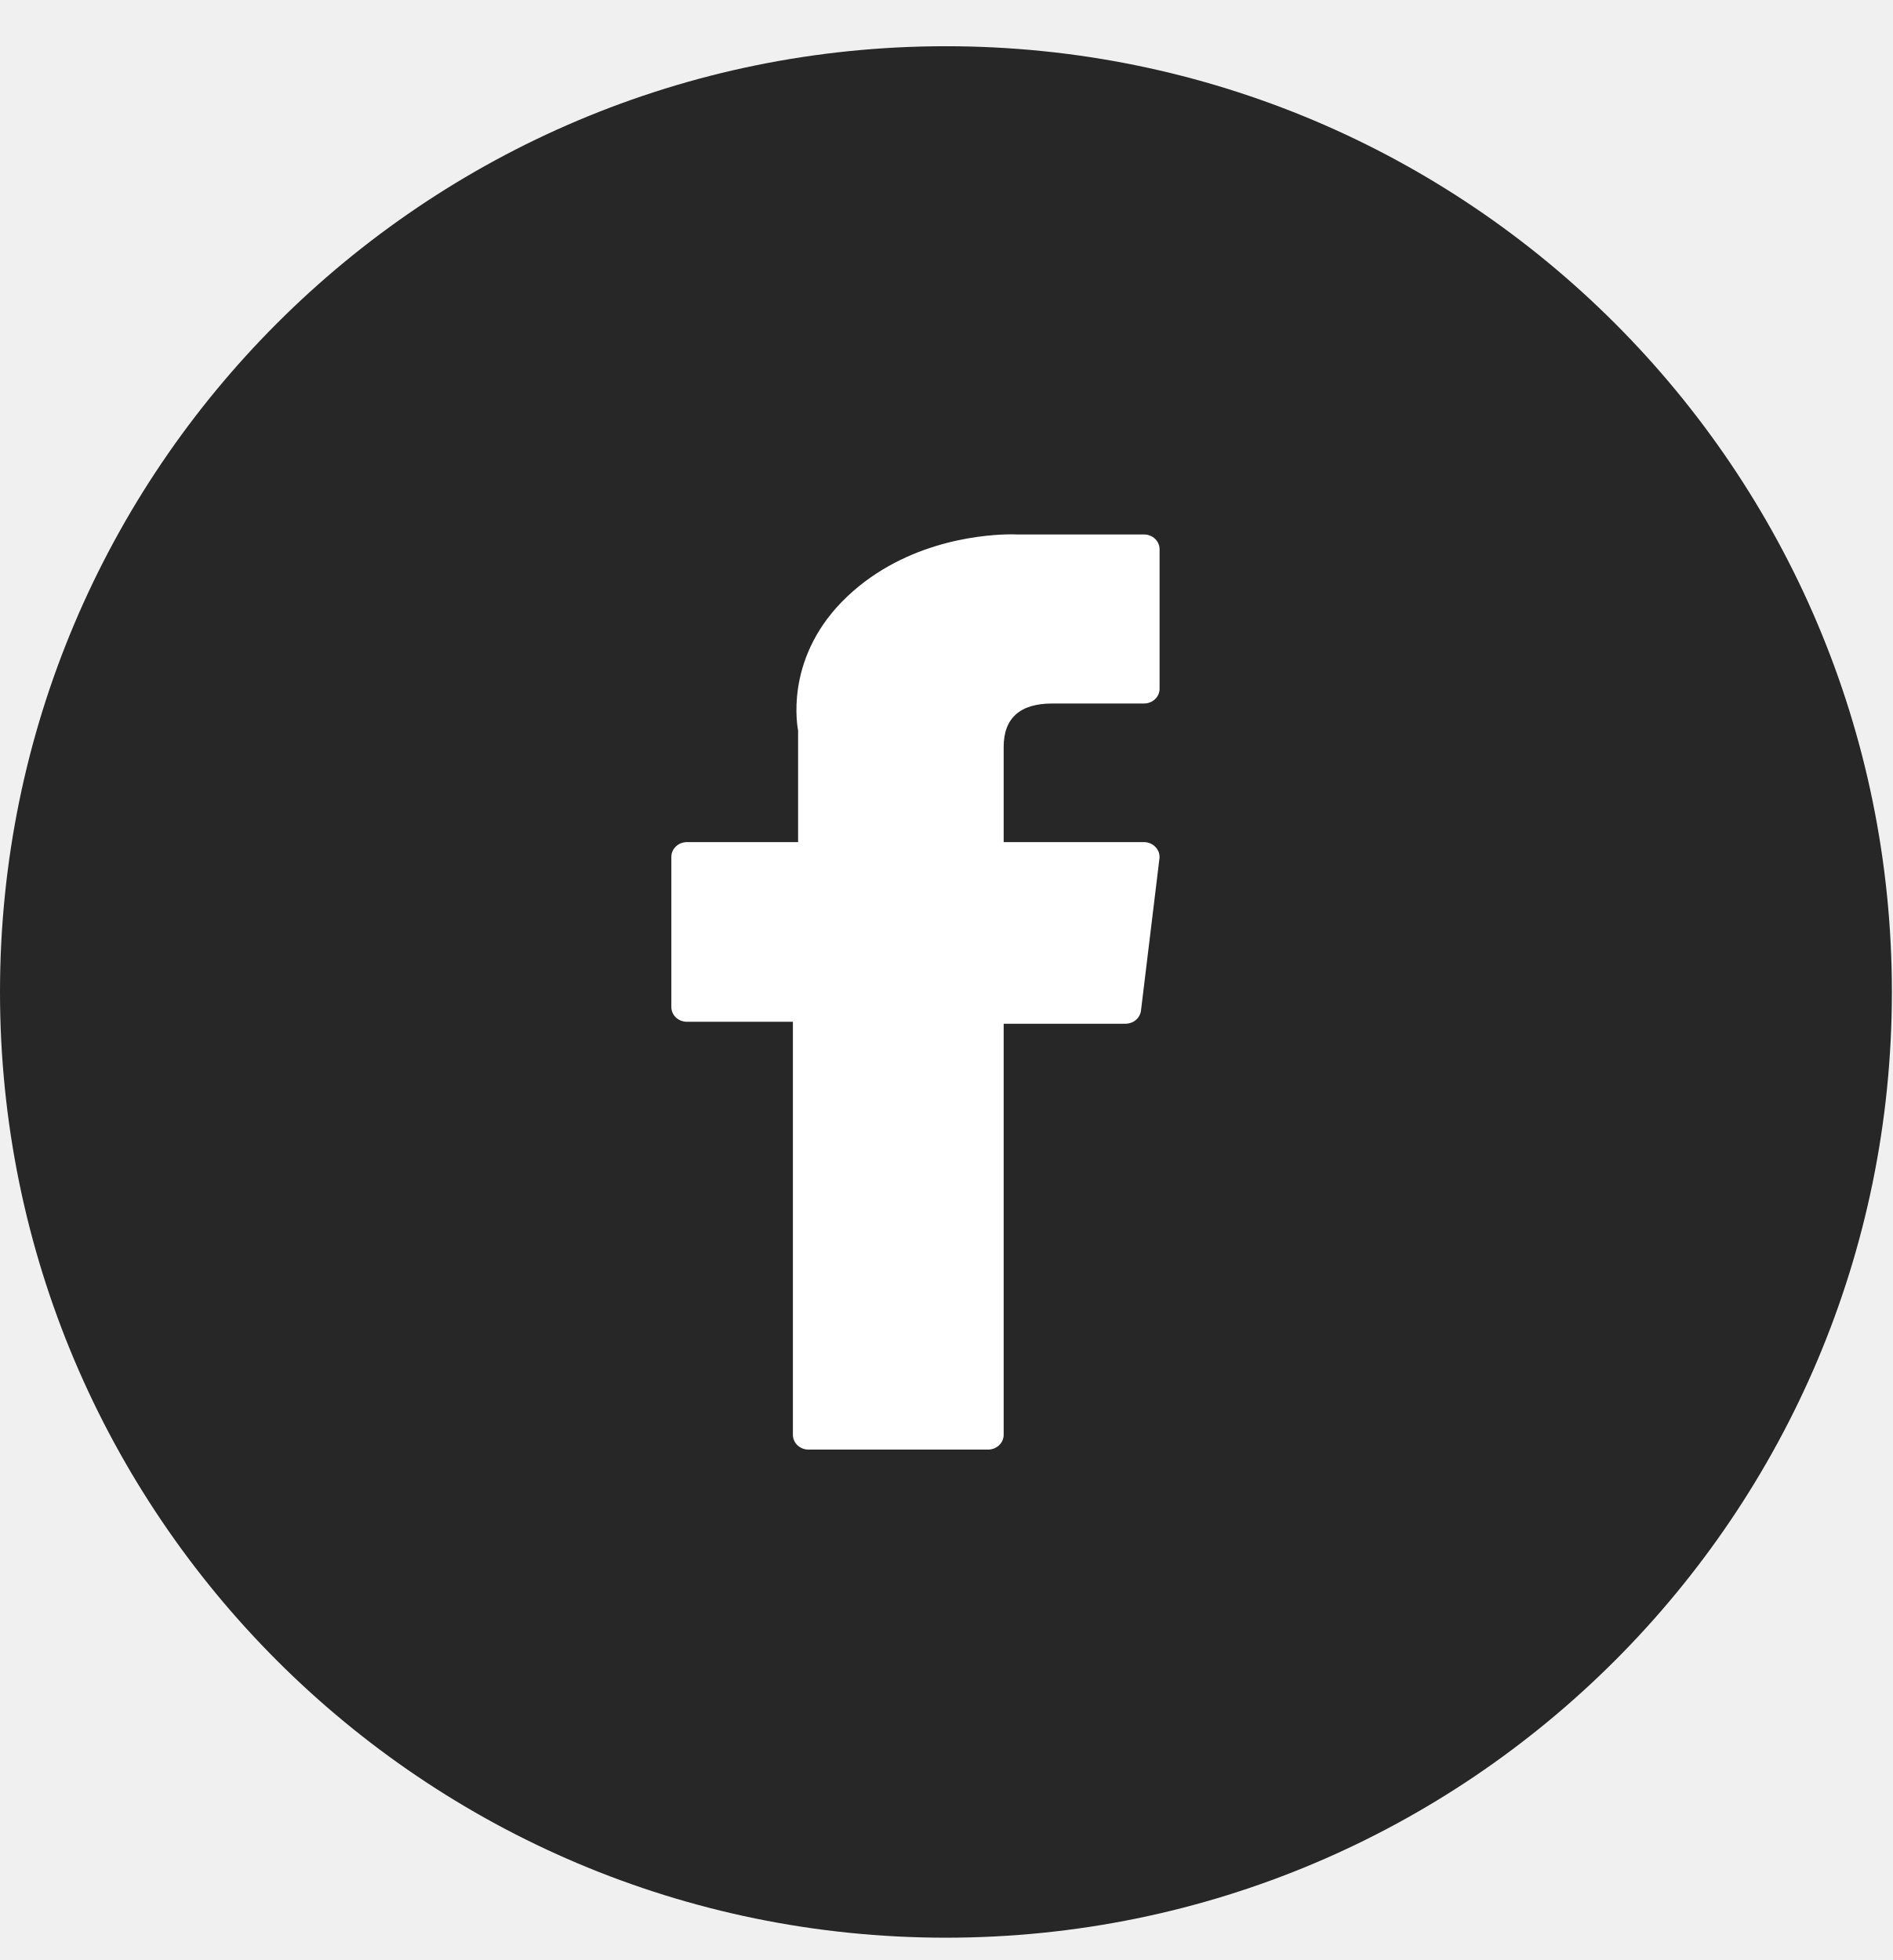
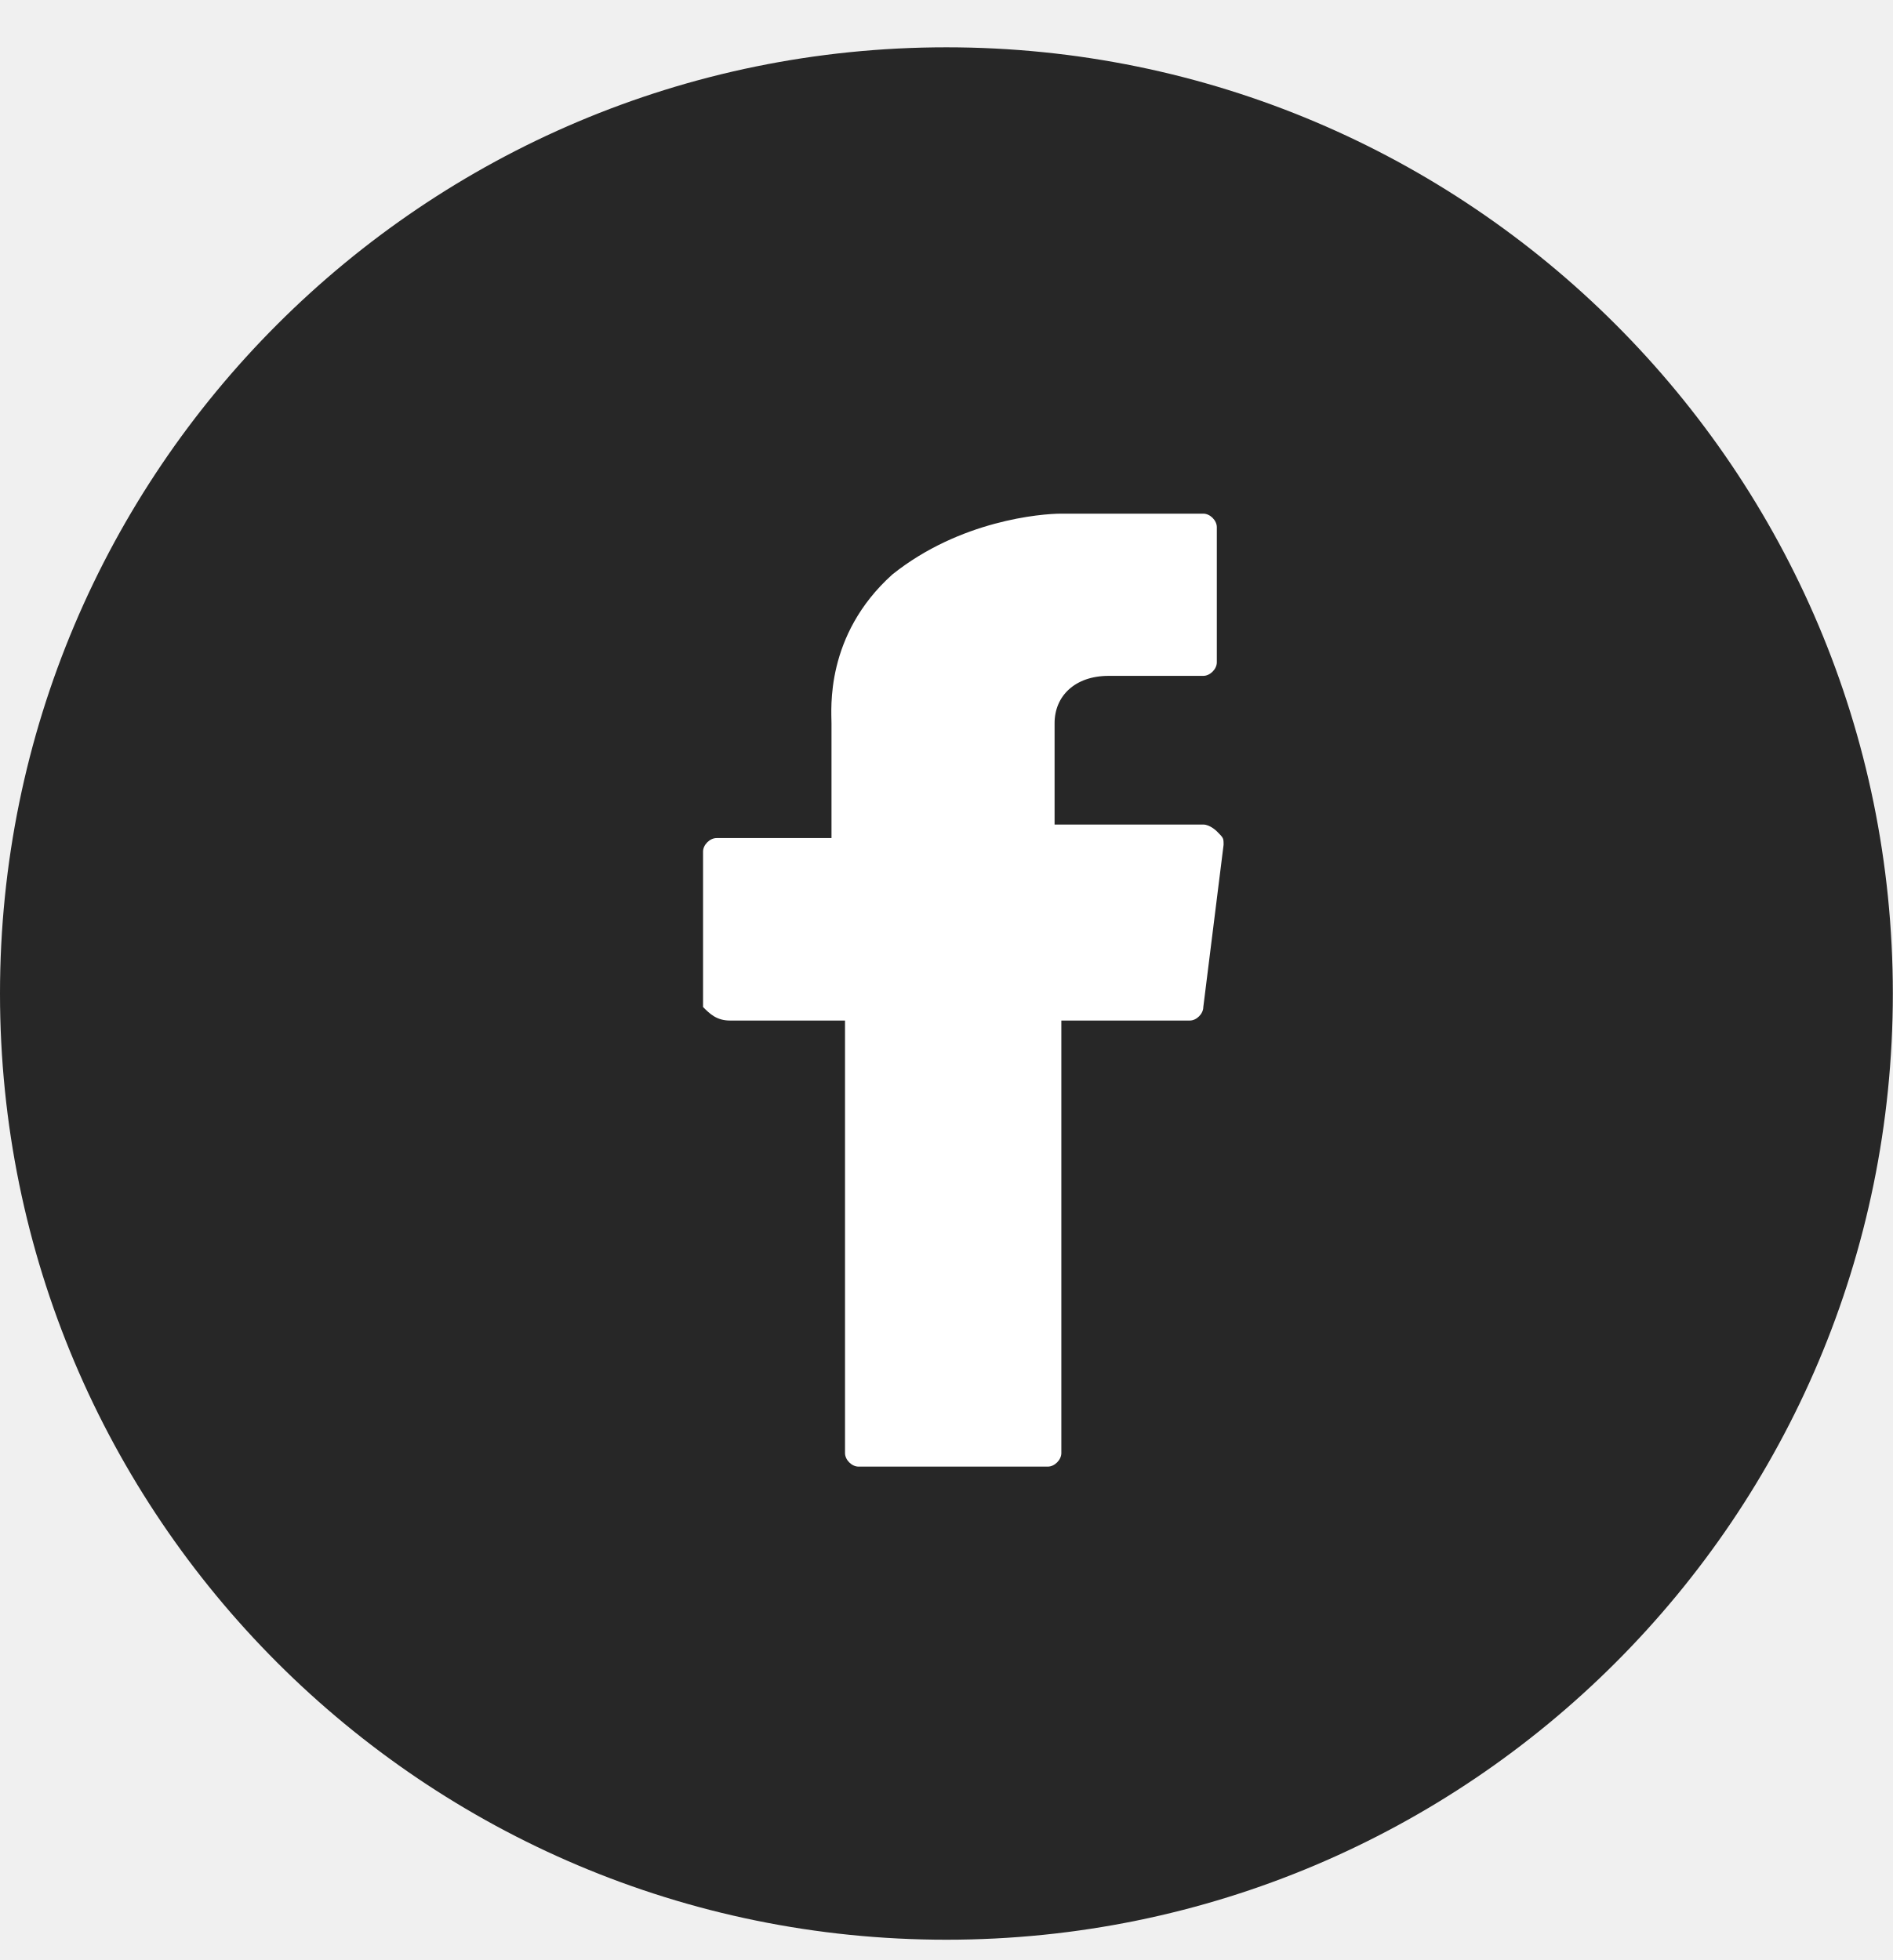
- <svg xmlns="http://www.w3.org/2000/svg" width="28" height="29" viewBox="0 0 28 29" fill="none">
-   <circle cx="13.993" cy="14.677" r="13.993" fill="#272727" />
-   <path d="M10.161 15.118H11.729V21.229C11.729 21.35 11.832 21.448 11.959 21.448H14.616C14.744 21.448 14.847 21.35 14.847 21.229V15.147H16.649C16.766 15.147 16.864 15.064 16.878 14.954L17.151 12.704C17.159 12.642 17.138 12.58 17.094 12.534C17.051 12.487 16.988 12.46 16.922 12.46H14.847V11.05C14.847 10.625 15.089 10.409 15.565 10.409C15.633 10.409 16.922 10.409 16.922 10.409C17.05 10.409 17.153 10.312 17.153 10.191V8.126C17.153 8.005 17.05 7.908 16.922 7.908H15.052C15.039 7.907 15.01 7.906 14.967 7.906C14.642 7.906 13.514 7.966 12.624 8.743C11.636 9.603 11.774 10.633 11.806 10.811V12.46H10.161C10.034 12.46 9.931 12.558 9.931 12.679V14.9C9.931 15.021 10.034 15.118 10.161 15.118Z" fill="white" />
+ <svg xmlns="http://www.w3.org/2000/svg" version="1.1" id="Capa_1" x="0px" y="0px" viewBox="0 0 28 29" style="enable-background:new 0 0 28 29;" xml:space="preserve">
+   <style type="text/css">
+ 	.st0{fill:#272727;}
+ 	.st1{fill:#FFFFFF;}
+ </style>
+   <circle class="st0" cx="14" cy="14.7" r="14" />
+   <path class="st1" d="M10.8,15.1h1.7v6.4c0,0.1,0.1,0.2,0.2,0.2h2.8c0.1,0,0.2-0.1,0.2-0.2v-6.4h1.9c0.1,0,0.2-0.1,0.2-0.2l0.3-2.4  c0-0.1,0-0.1-0.1-0.2c0,0-0.1-0.1-0.2-0.1h-2.2v-1.5c0-0.4,0.3-0.7,0.8-0.7c0.1,0,1.4,0,1.4,0c0.1,0,0.2-0.1,0.2-0.2V7.8  c0-0.1-0.1-0.2-0.2-0.2h-2c0,0,0,0-0.1,0c-0.3,0-1.5,0.1-2.5,0.9c-1,0.9-0.9,2-0.9,2.2v1.7h-1.7c-0.1,0-0.2,0.1-0.2,0.2v2.3  C10.5,15,10.6,15.1,10.8,15.1z" />
</svg>
